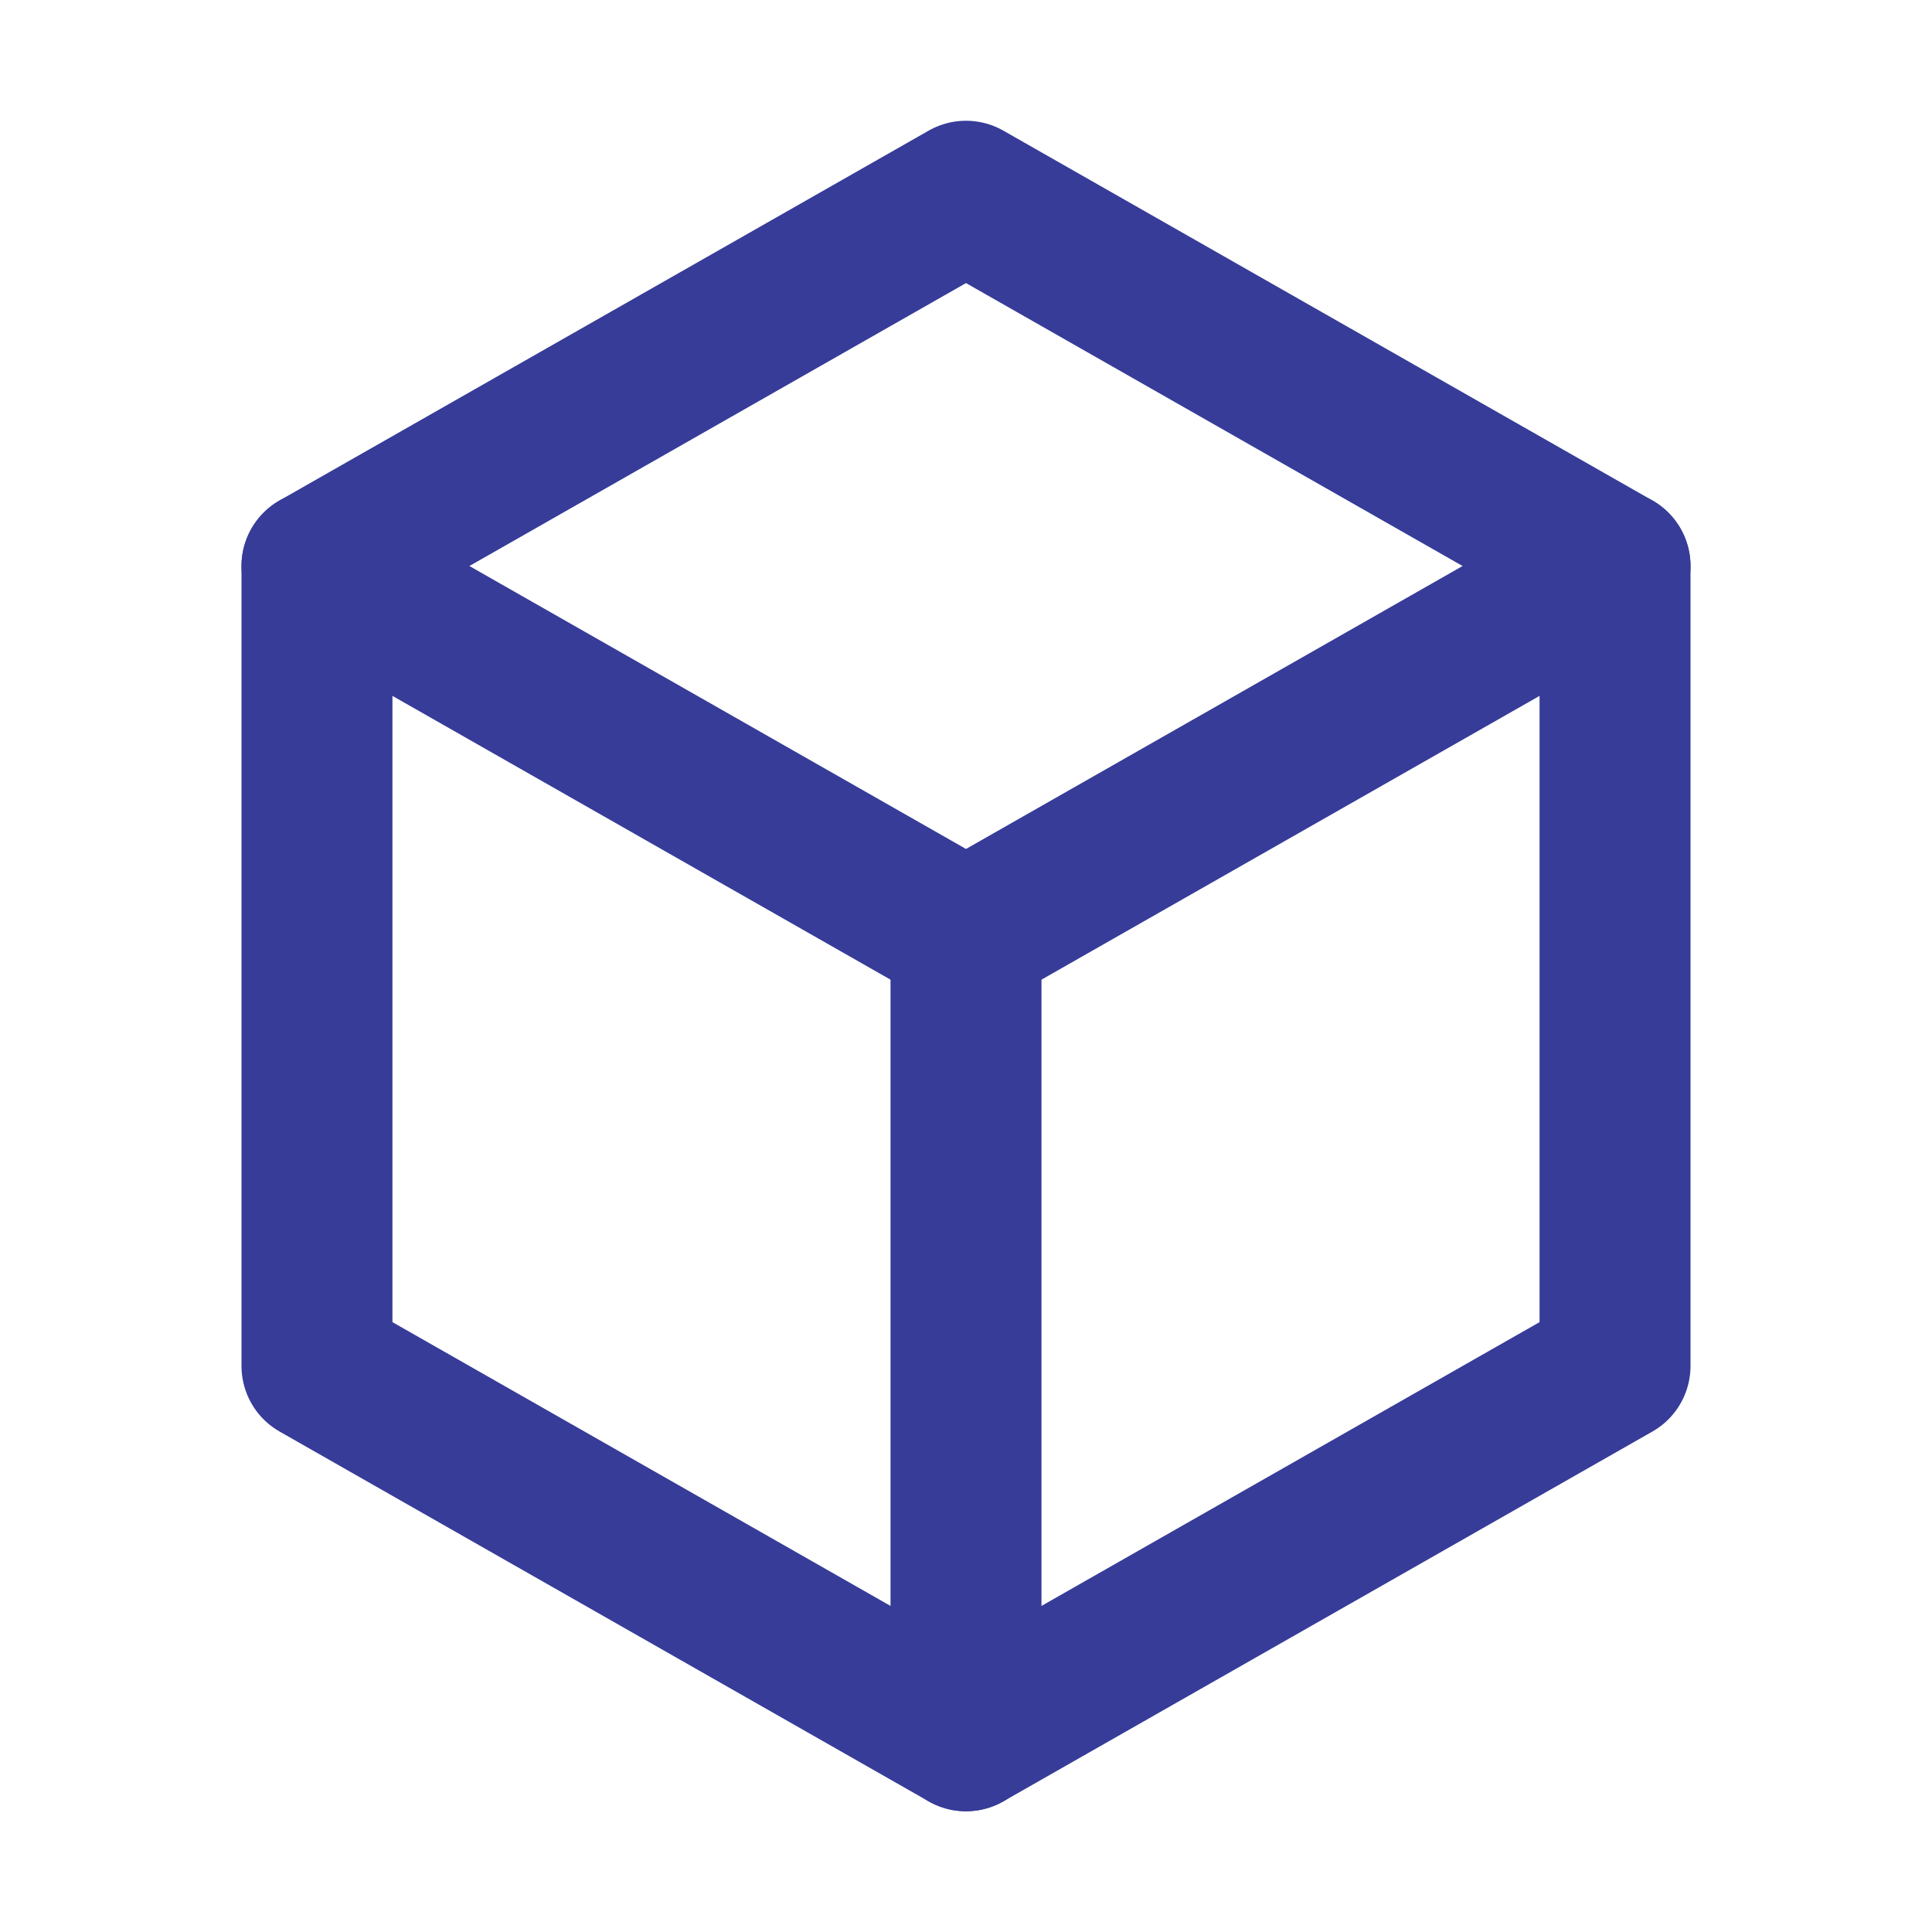
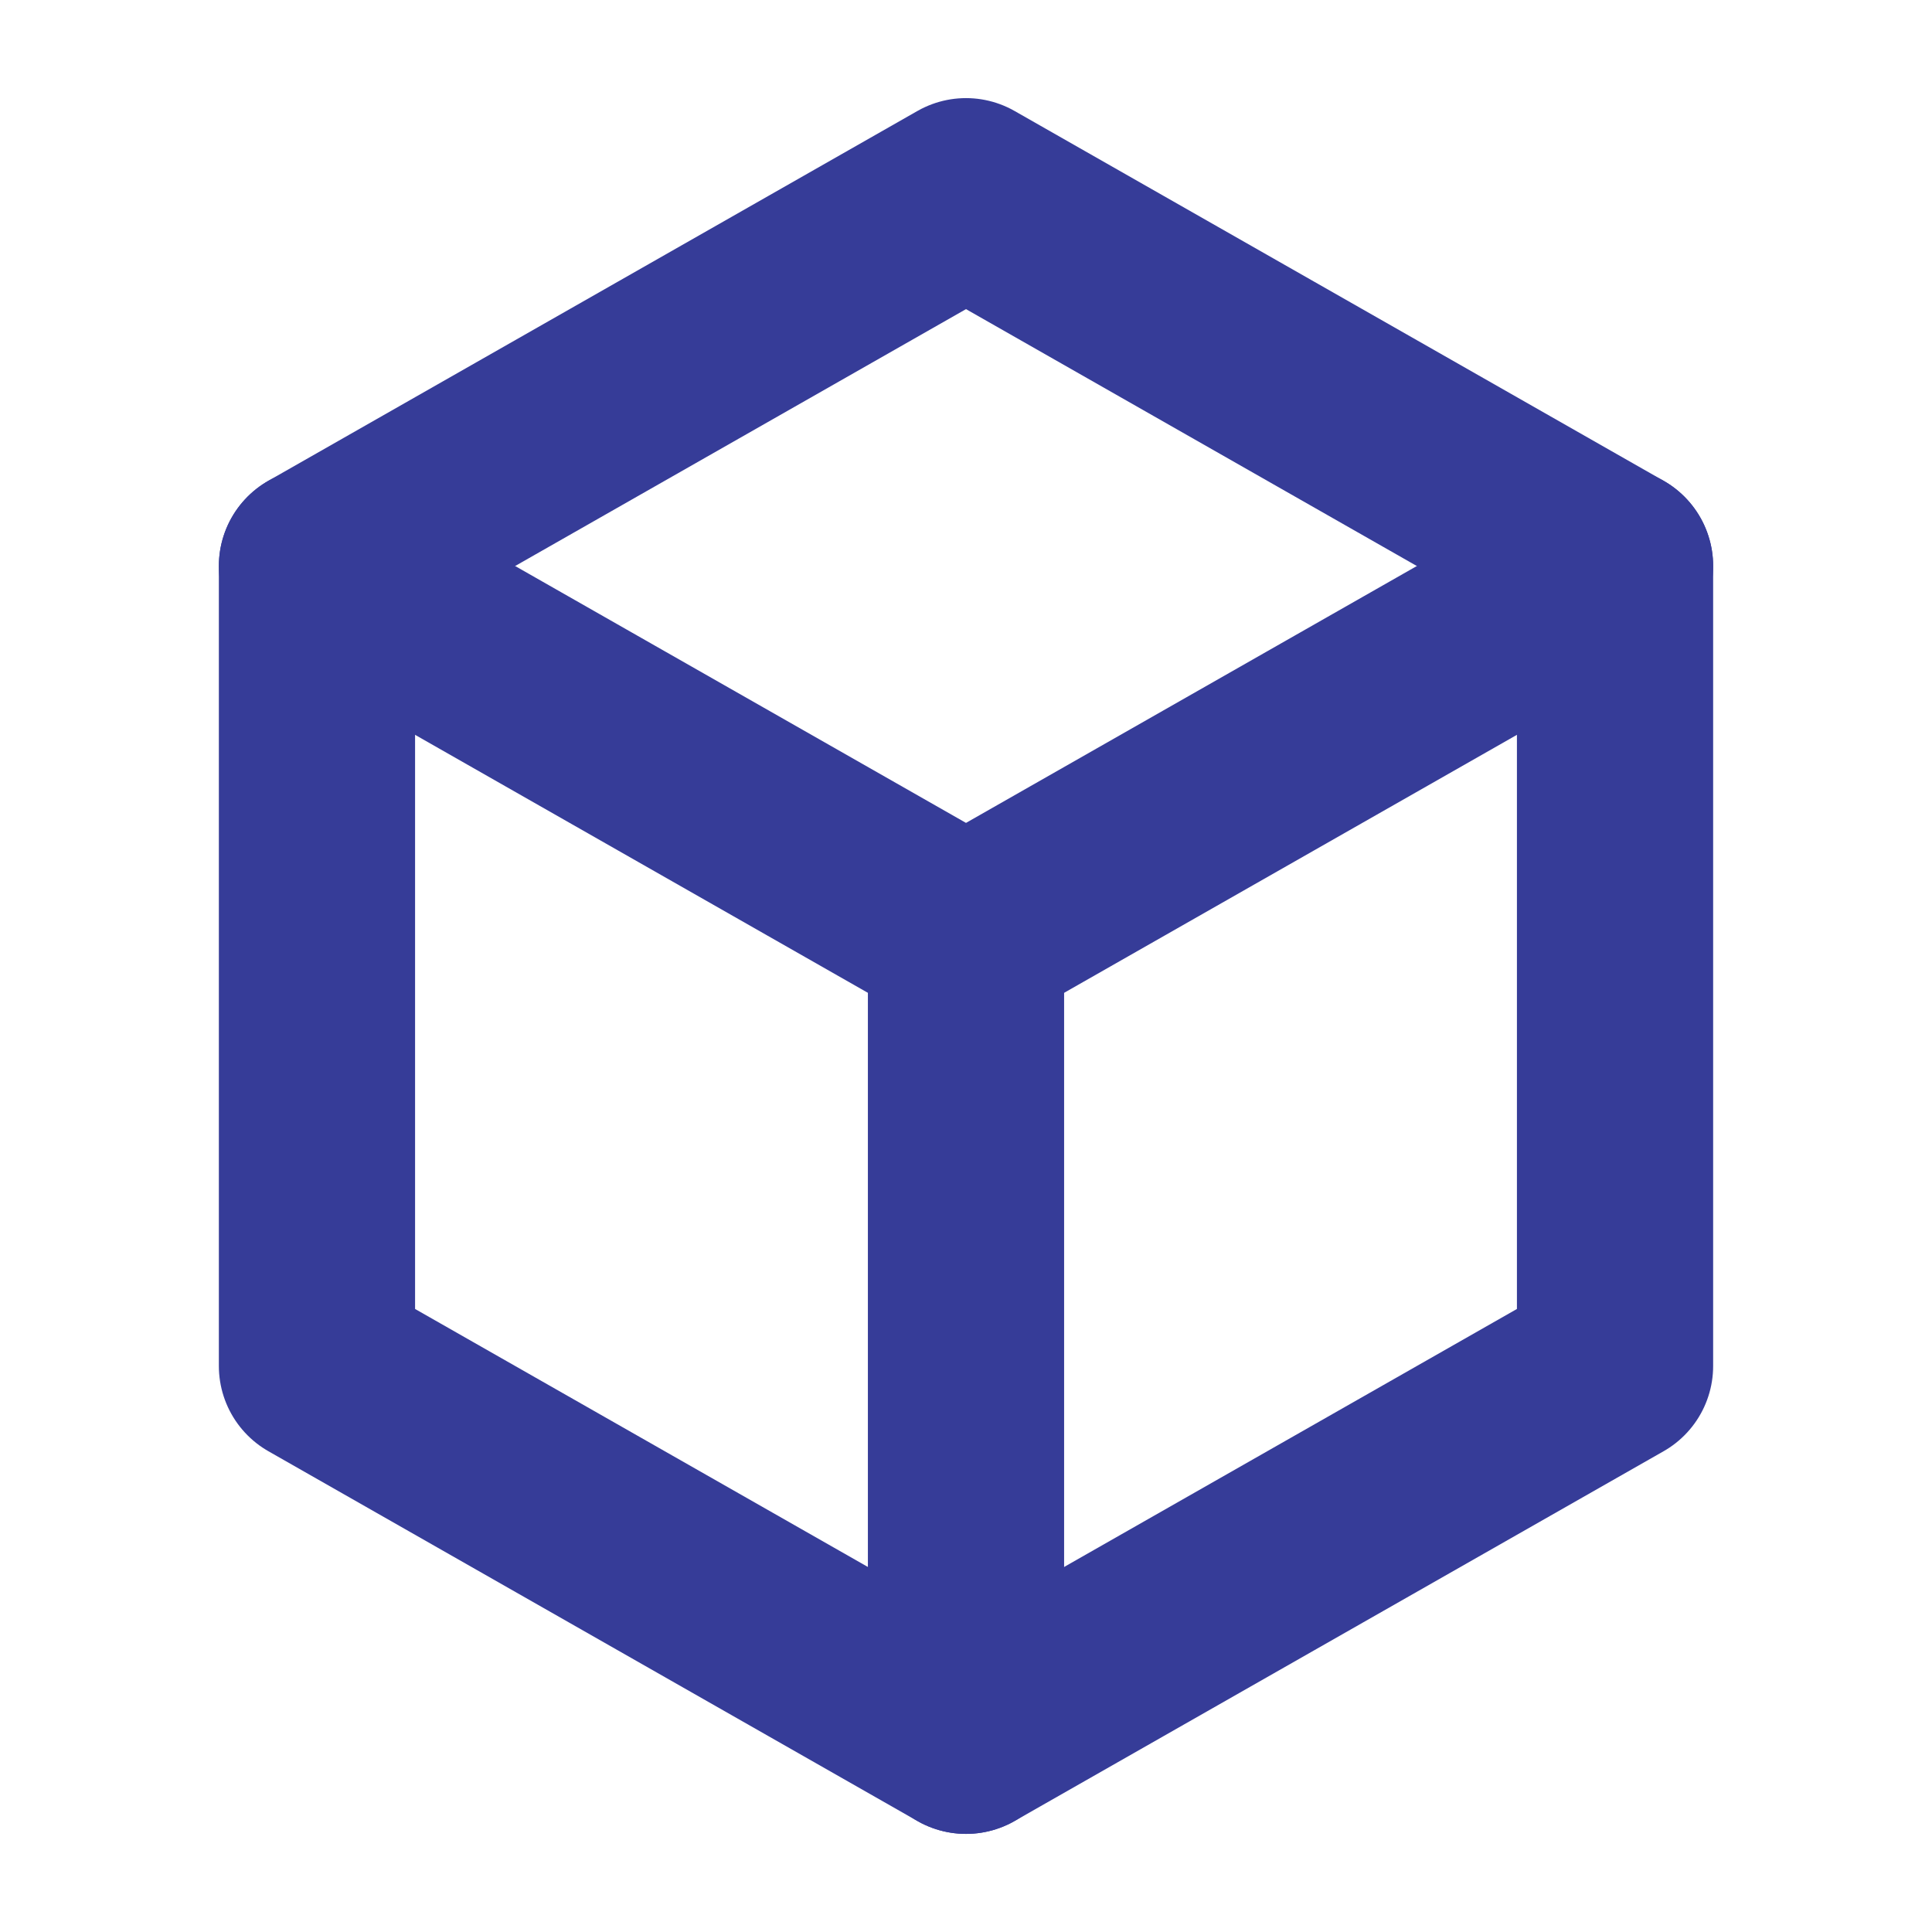
- <svg xmlns="http://www.w3.org/2000/svg" viewBox="0 0 256 256" fill="none" stroke="#363C98" stroke-width="20" stroke-linecap="round" stroke-linejoin="round">
+ <svg xmlns="http://www.w3.org/2000/svg" viewBox="0 0 256 256" fill="none" stroke="#363C98" stroke-width="26" stroke-linecap="round" stroke-linejoin="round">
  <path d="M128 26 L214 75 V181 L128 230 L42 181 V75 Z" />
  <path d="M42 75 L128 124 L214 75" />
  <path d="M128 124 V230" />
</svg>
